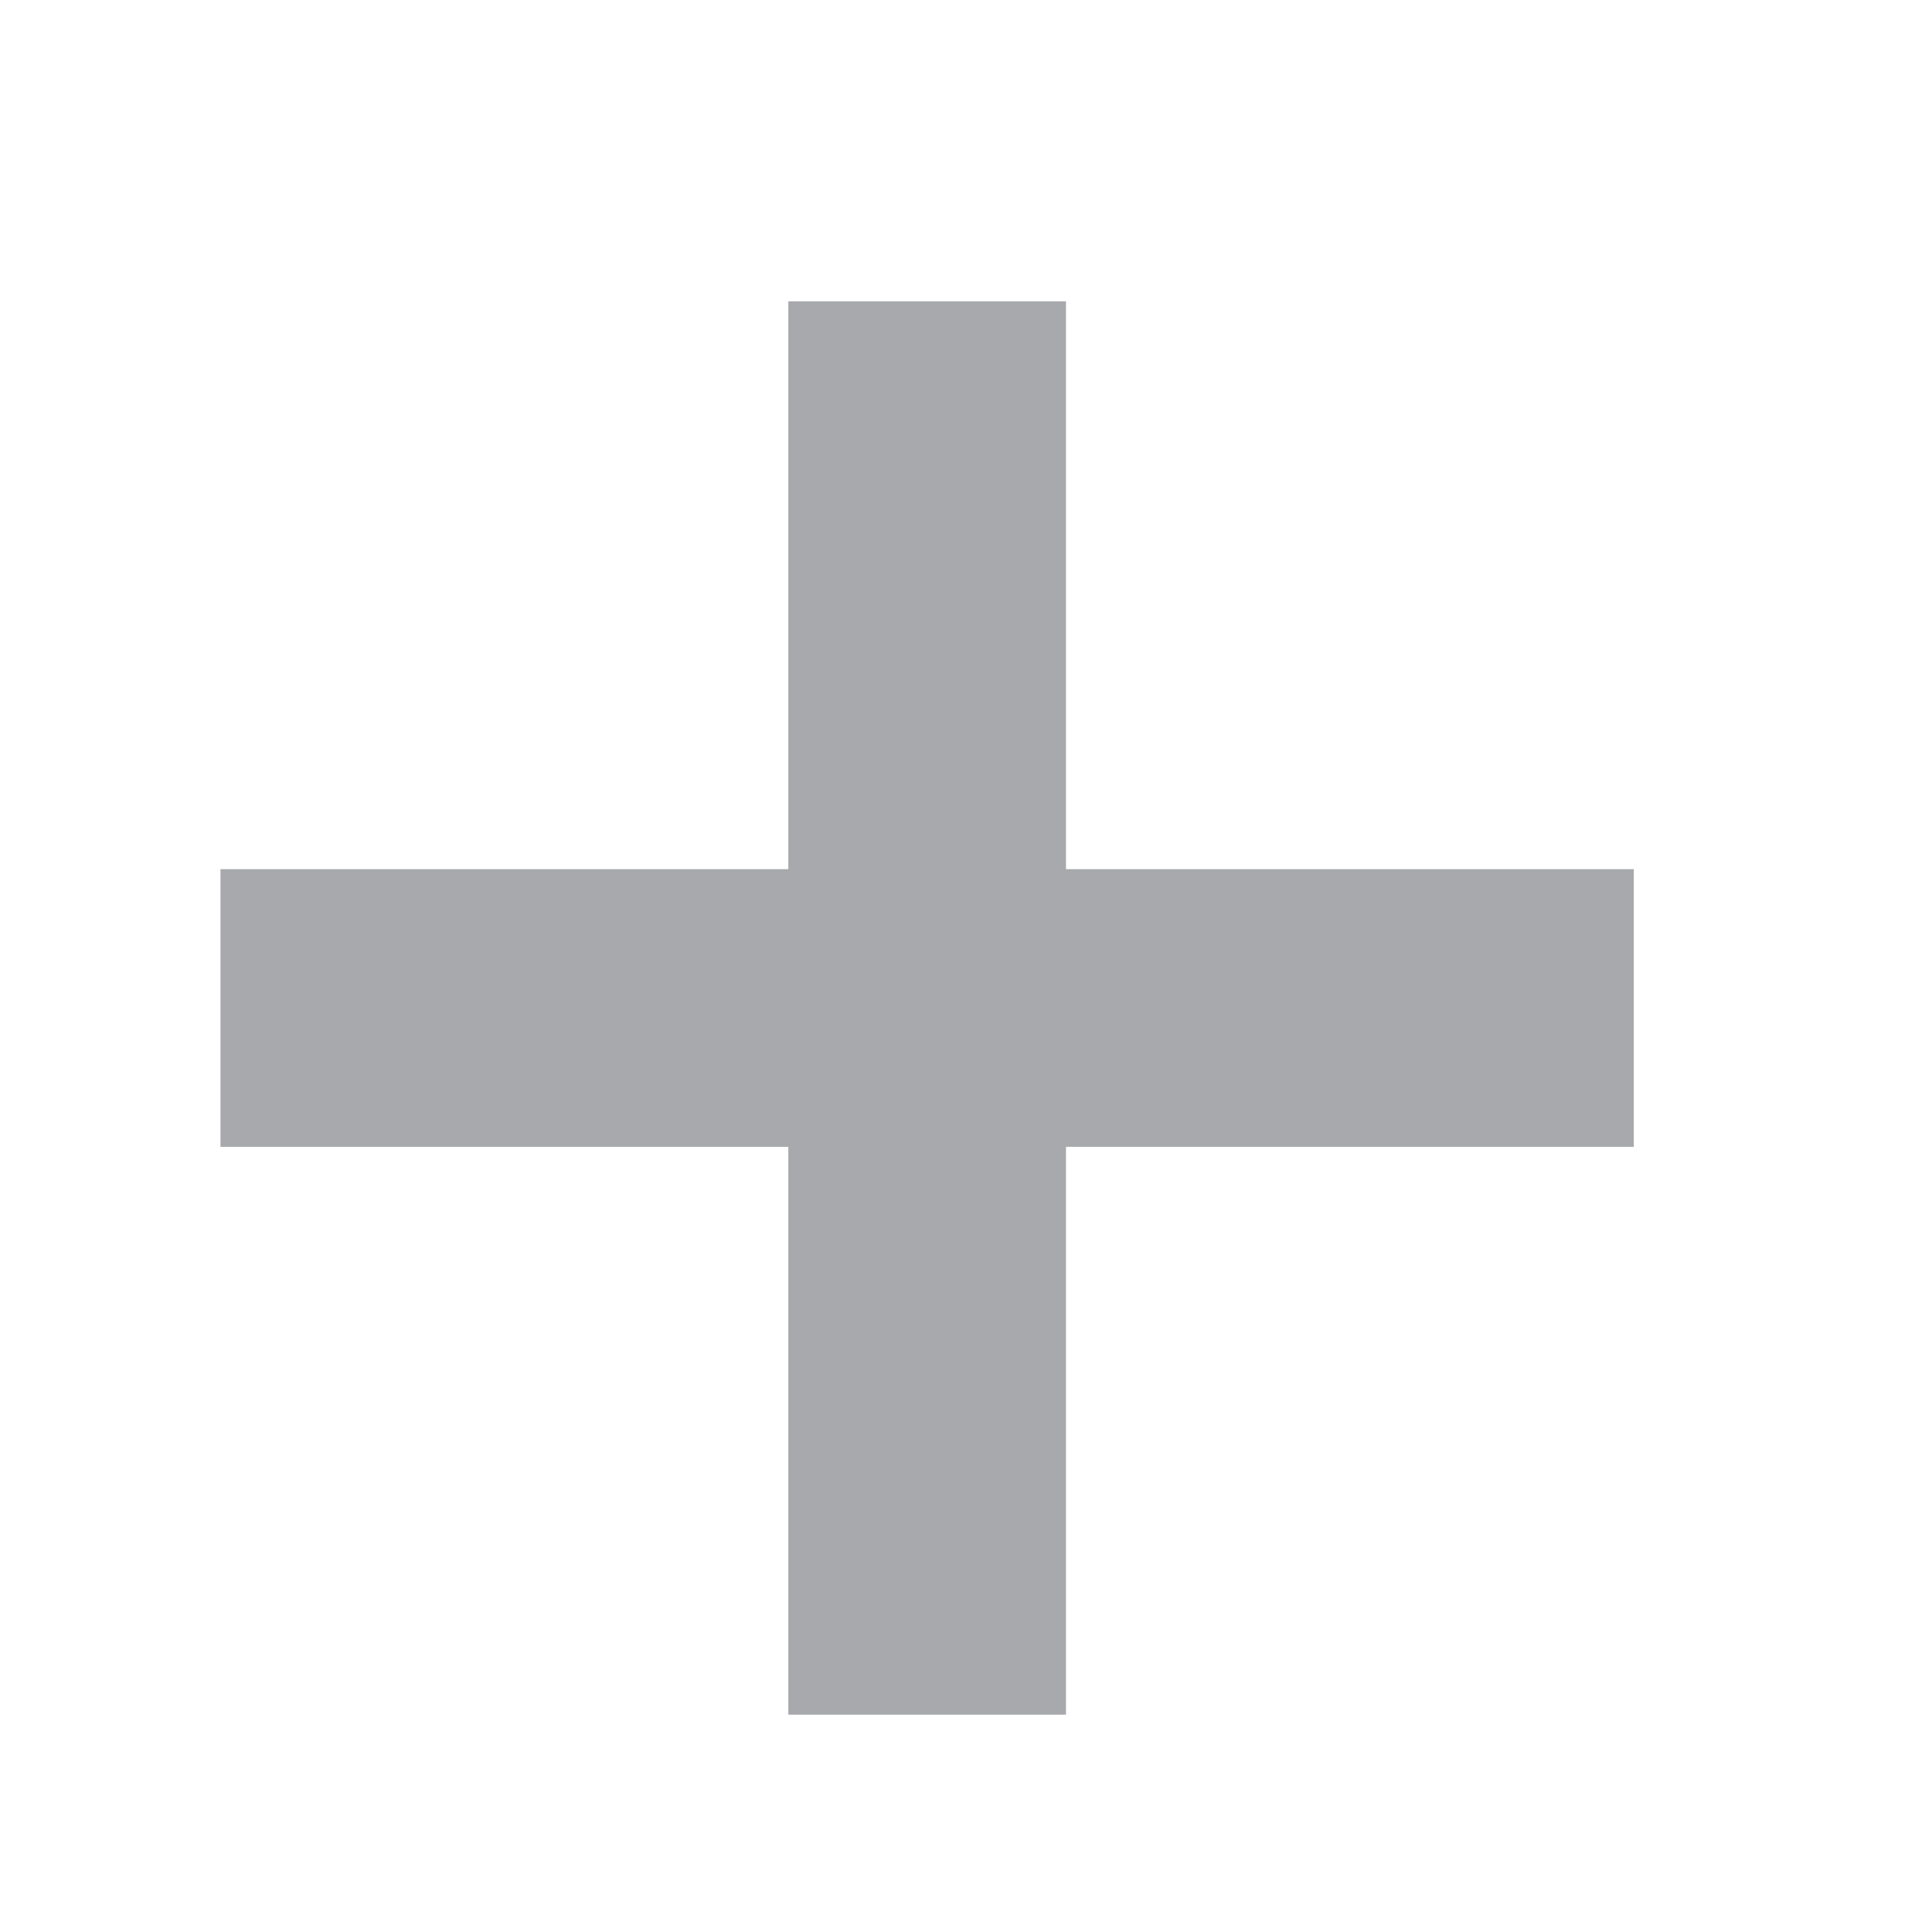
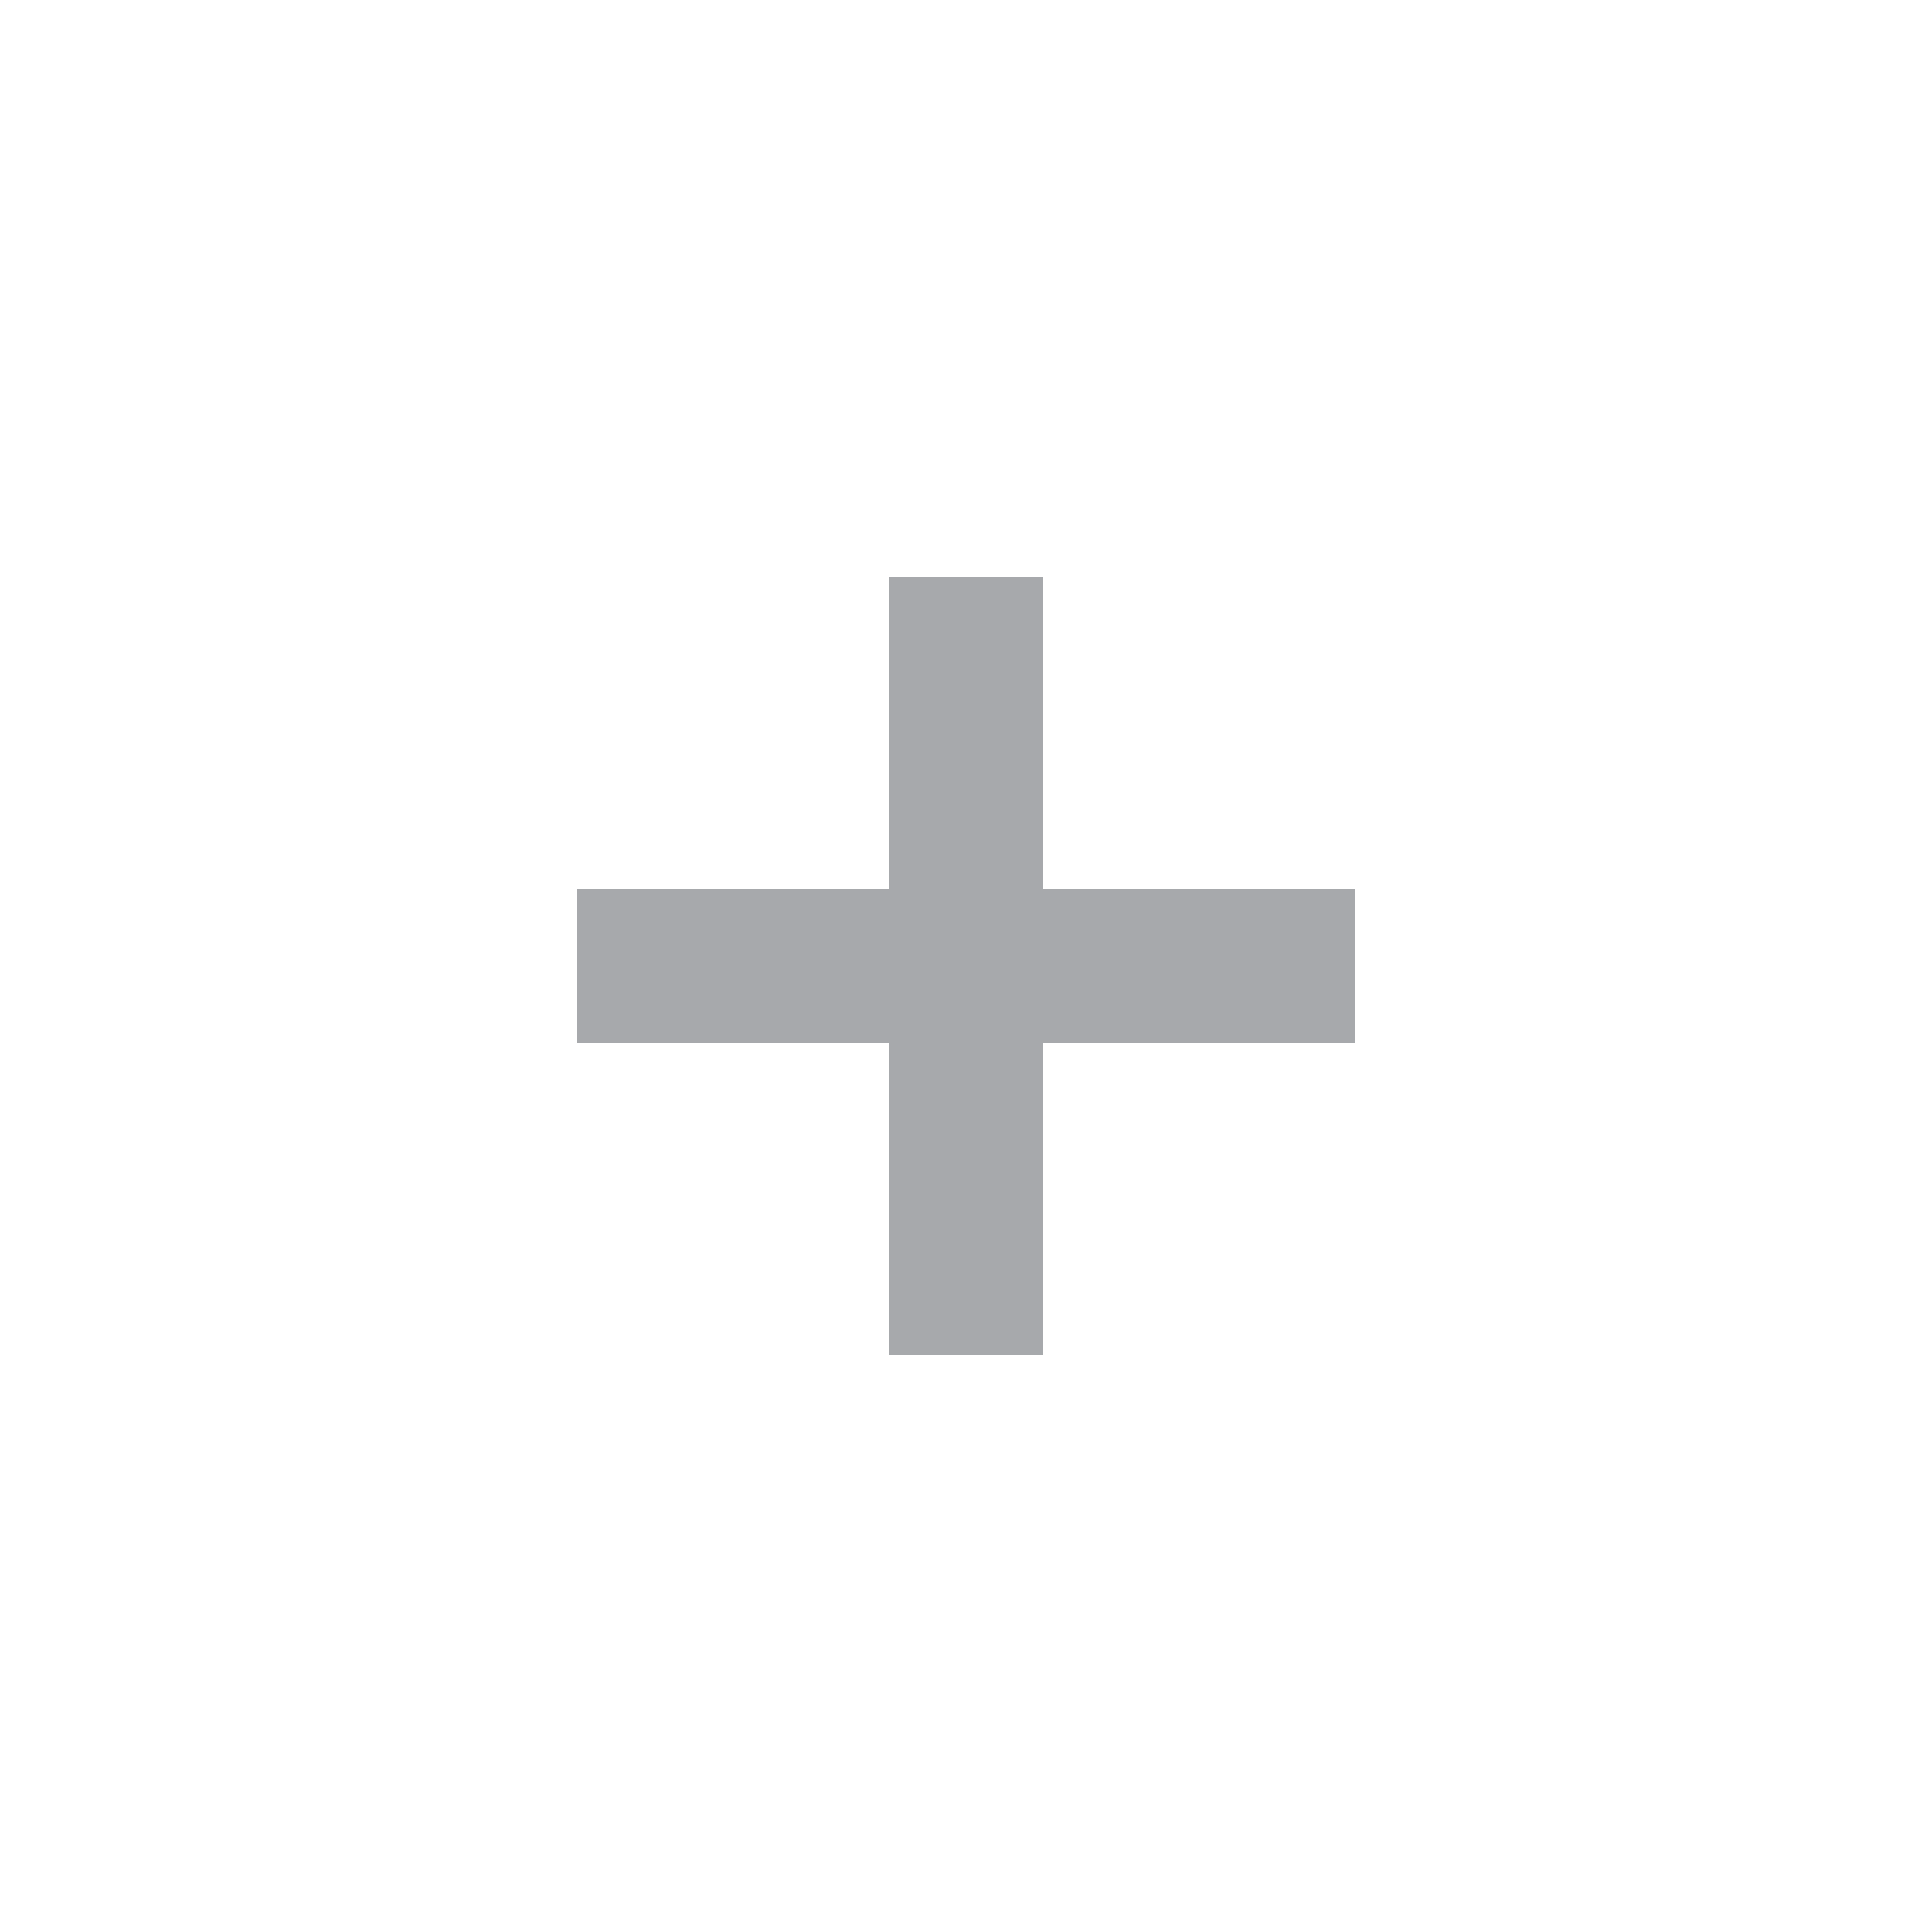
<svg xmlns="http://www.w3.org/2000/svg" version="1.1" id="Layer_1" x="0px" y="0px" width="600px" height="600px" viewBox="0 0 600 600" enable-background="new 0 0 600 600" xml:space="preserve">
-   <rect x="244.82" y="93.581" fill="#A7A9AC" width="86.228" height="438.922" />
-   <rect x="68.473" y="269.928" fill="#A7A9AC" width="438.921" height="86.227" />
+   <rect x="276.237" y="179.039" fill="#A7A9AC" width="47.527" height="241.922" />
+   <rect x="179.04" y="276.237" fill="#A7A9AC" width="241.921" height="47.525" />
</svg>
